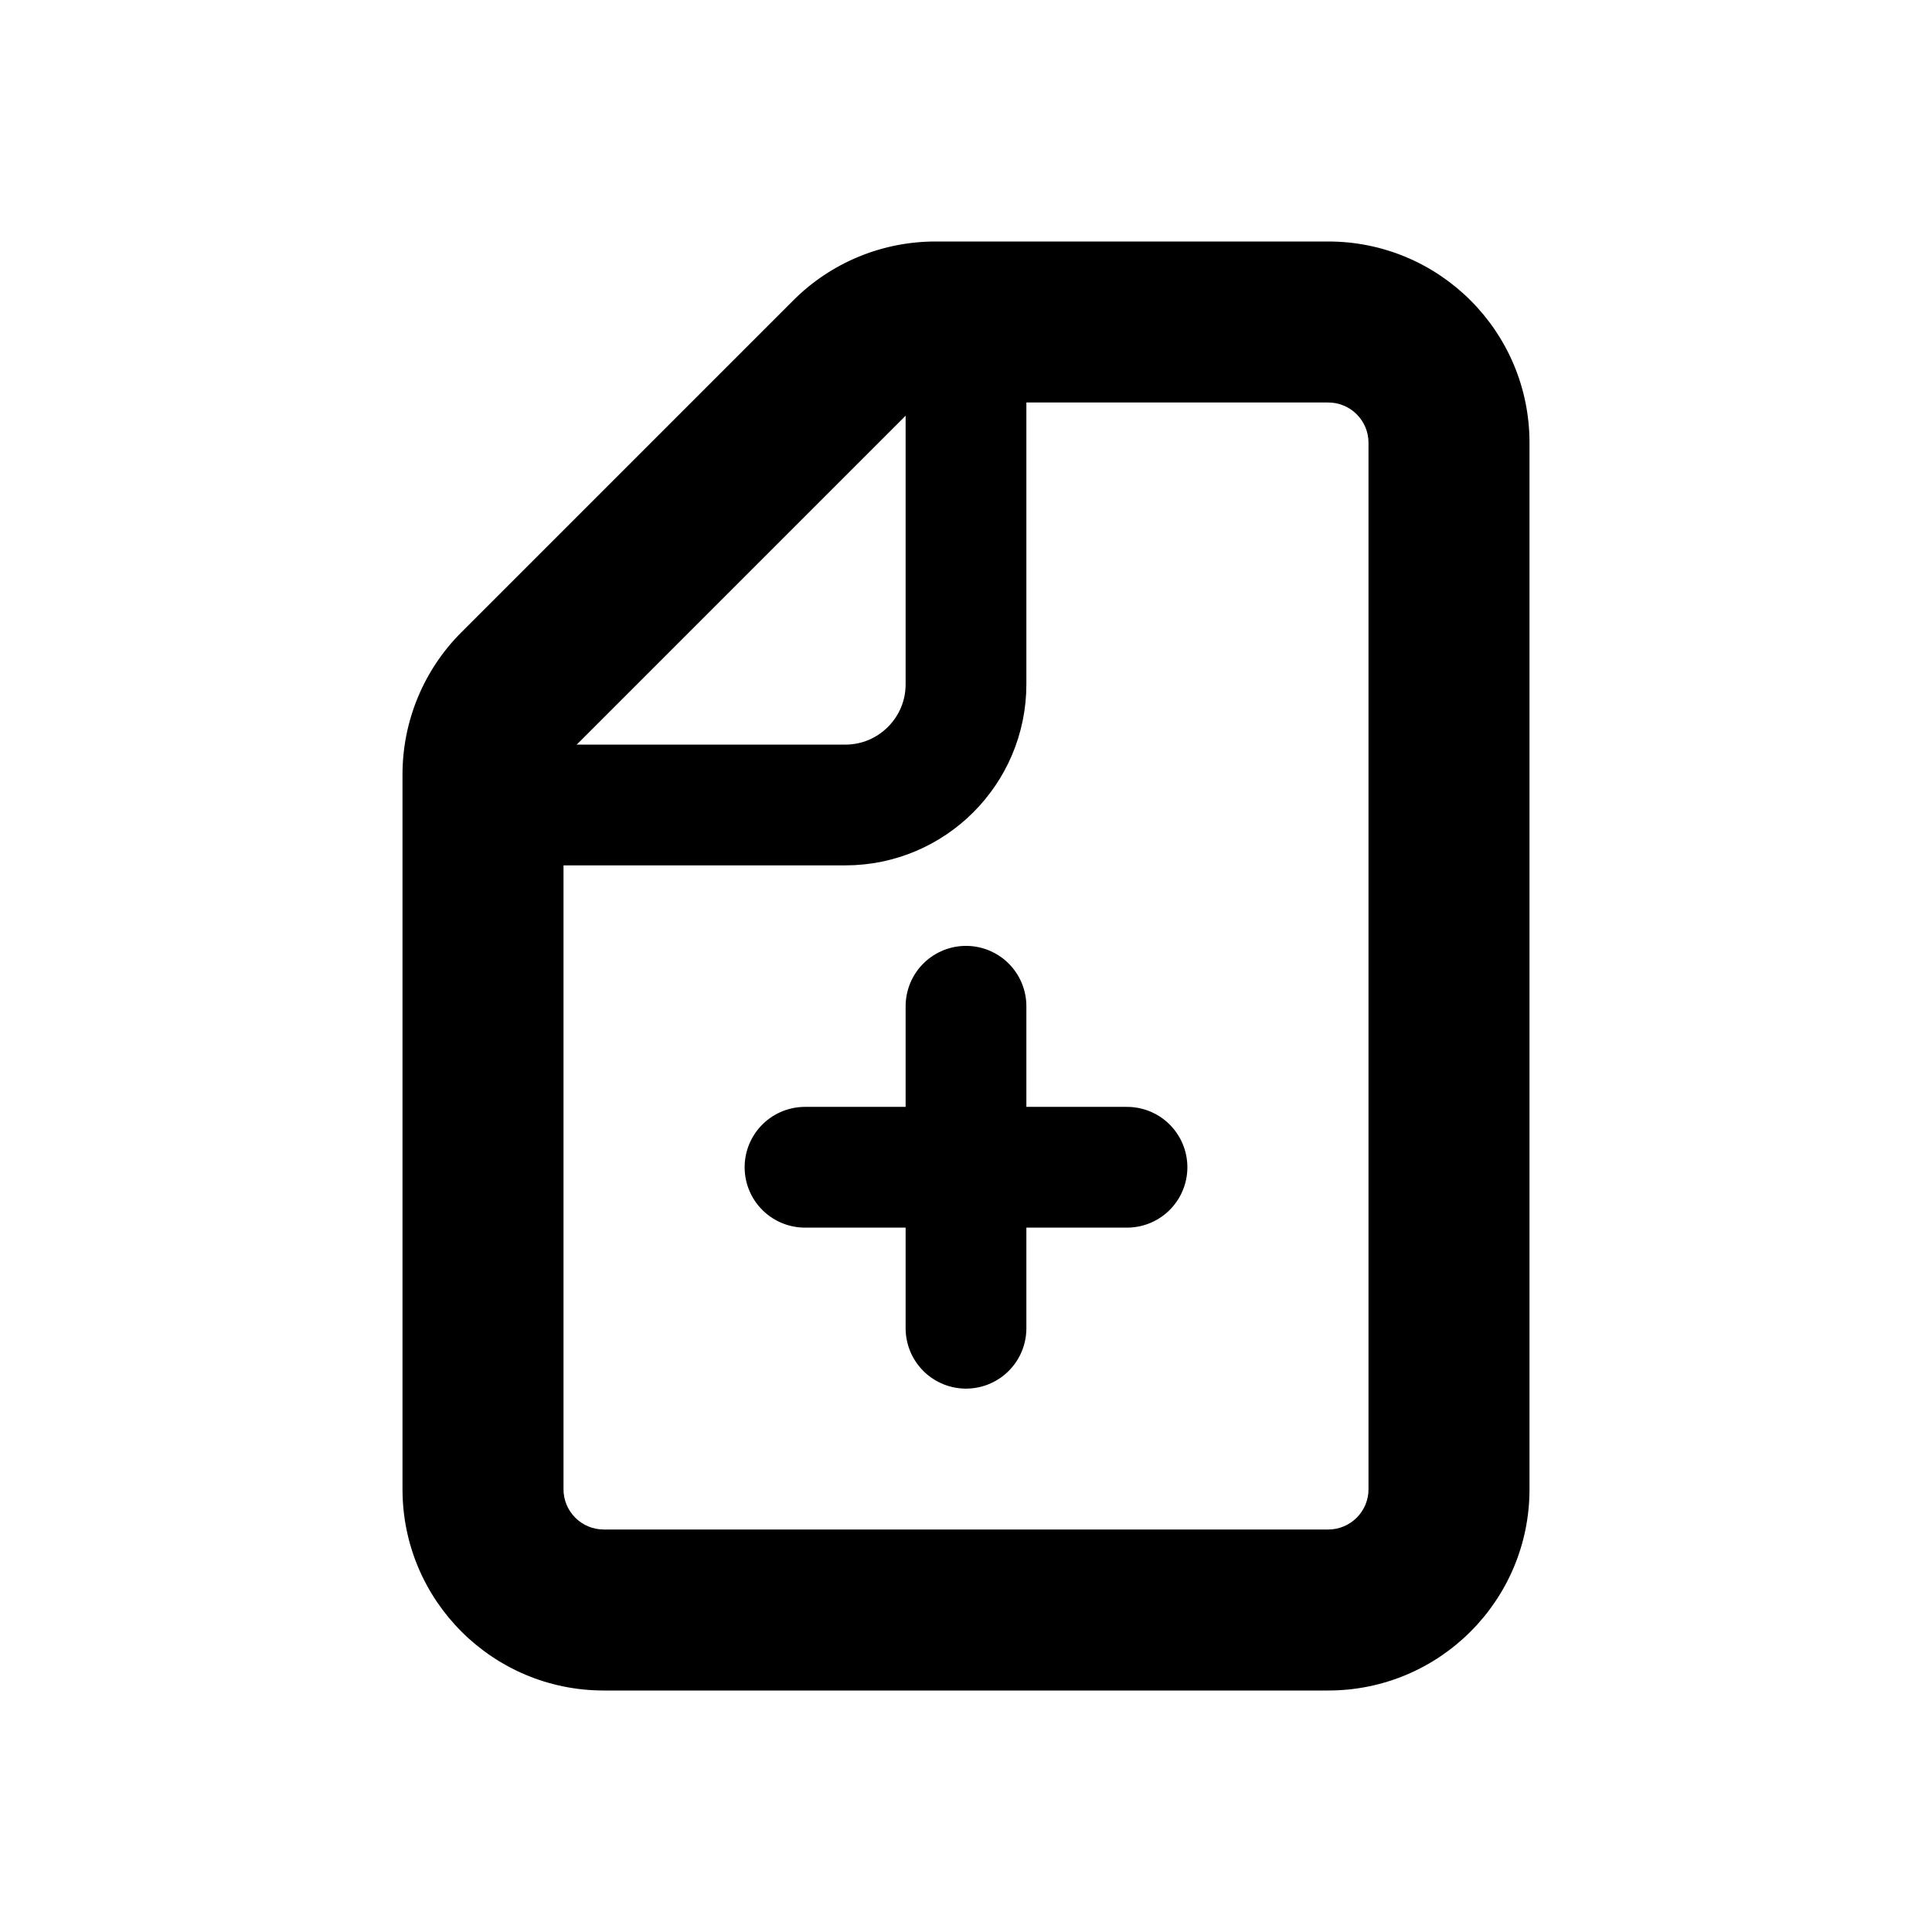
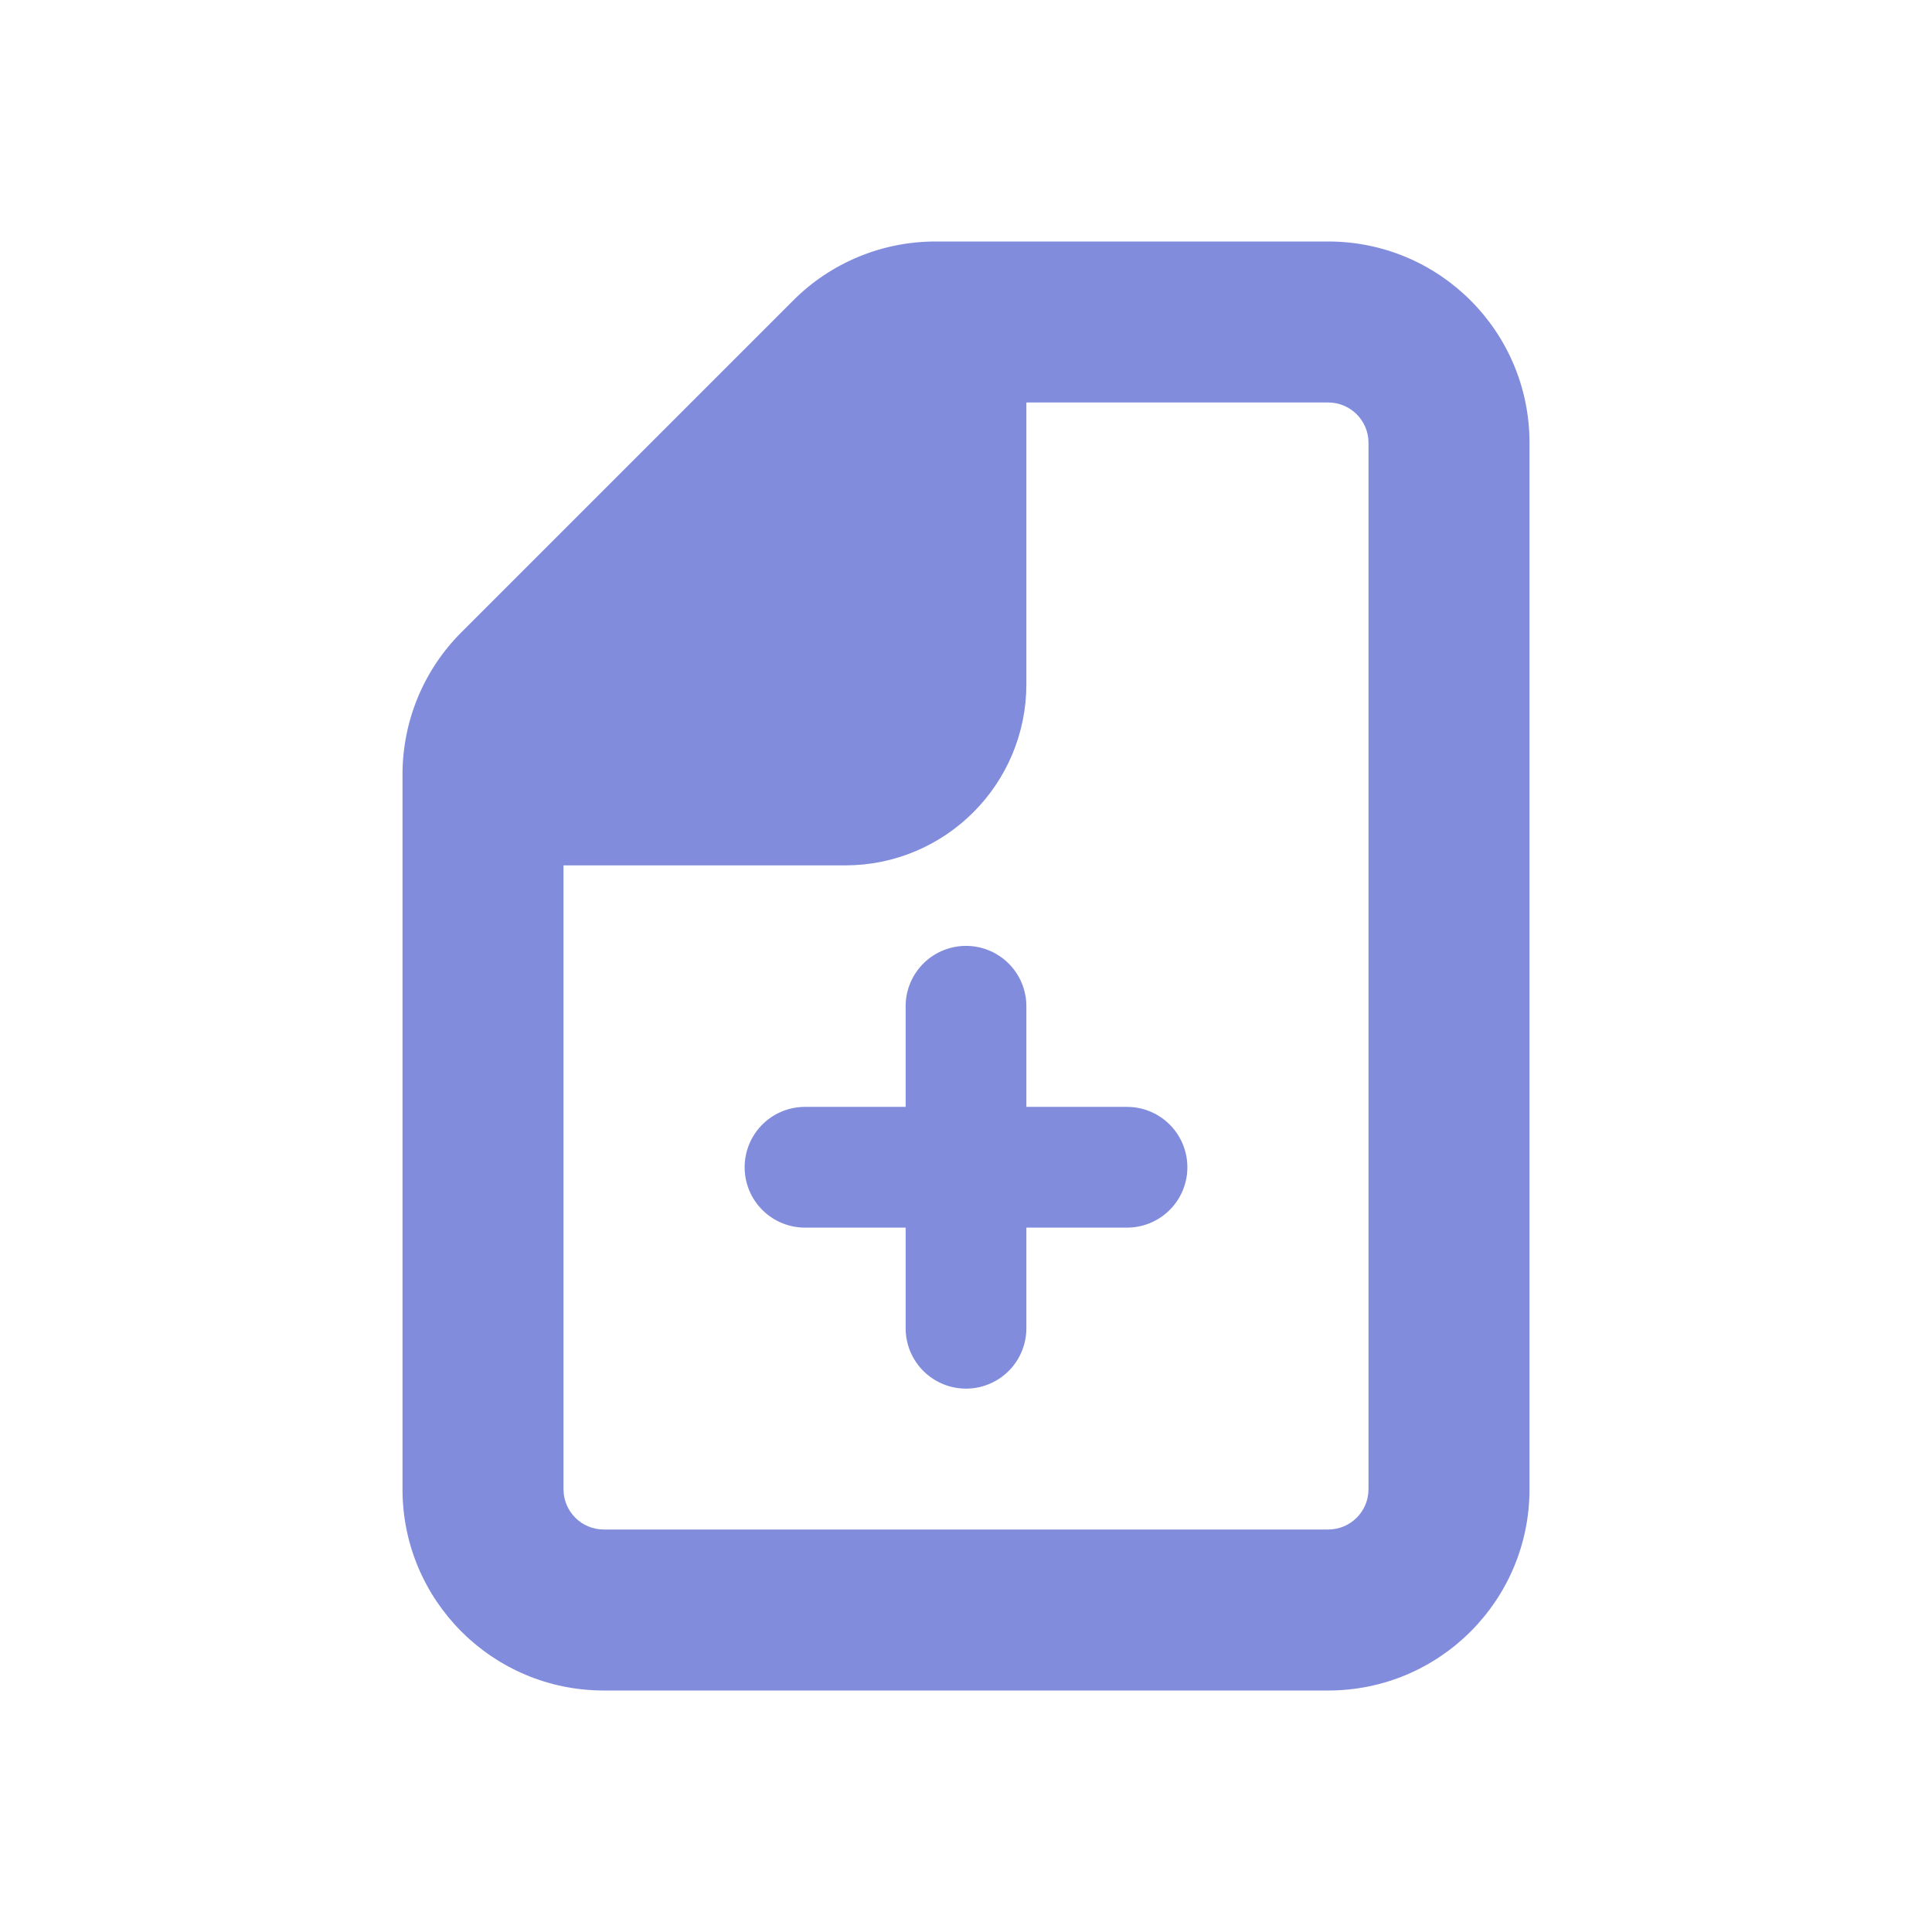
- <svg xmlns="http://www.w3.org/2000/svg" width="800px" height="800px" viewBox="0 0 24 24" fill="none">
-   <path d="M6 10H10.5C11.328 10 12 9.328 12 8.5V4" stroke="#000000" stroke-width="1.5" />
-   <path fill-rule="evenodd" clip-rule="evenodd" d="M9.854 3.732C10.322 3.263 10.958 3 11.621 3H16.5C17.881 3 19 4.119 19 5.5V18.5C19 19.881 17.881 21 16.5 21H7.5C6.119 21 5 19.881 5 18.5V9.621C5 8.958 5.263 8.322 5.732 7.854L9.854 3.732ZM11.621 5C11.489 5 11.361 5.053 11.268 5.146L7.146 9.268C7.053 9.362 7 9.489 7 9.621V18.5C7 18.776 7.224 19 7.5 19H16.5C16.776 19 17 18.776 17 18.5V5.5C17 5.224 16.776 5 16.5 5H11.621Z" fill="#000000" />
-   <path d="M10 14.5H14M12 12.5V16.5" stroke="#000000" stroke-width="1.5" stroke-linecap="round" stroke-linejoin="round" />
+ <svg xmlns="http://www.w3.org/2000/svg" width="800px" height="800px" viewBox="0 0 24 24" fill="#818cdd">
+   <path d="M6 10H10.5C11.328 10 12 9.328 12 8.5V4" stroke="#818cdd" stroke-width="1.5" />
+   <path fill-rule="evenodd" clip-rule="evenodd" d="M9.854 3.732C10.322 3.263 10.958 3 11.621 3H16.5C17.881 3 19 4.119 19 5.5V18.5C19 19.881 17.881 21 16.5 21H7.5C6.119 21 5 19.881 5 18.5V9.621C5 8.958 5.263 8.322 5.732 7.854L9.854 3.732ZM11.621 5C11.489 5 11.361 5.053 11.268 5.146L7.146 9.268C7.053 9.362 7 9.489 7 9.621V18.5C7 18.776 7.224 19 7.5 19H16.5C16.776 19 17 18.776 17 18.5V5.5C17 5.224 16.776 5 16.5 5H11.621Z" fill="#818cdd" />
+   <path d="M10 14.5H14M12 12.5V16.5" stroke="#818cdd" stroke-width="1.5" stroke-linecap="round" stroke-linejoin="round" />
</svg>
